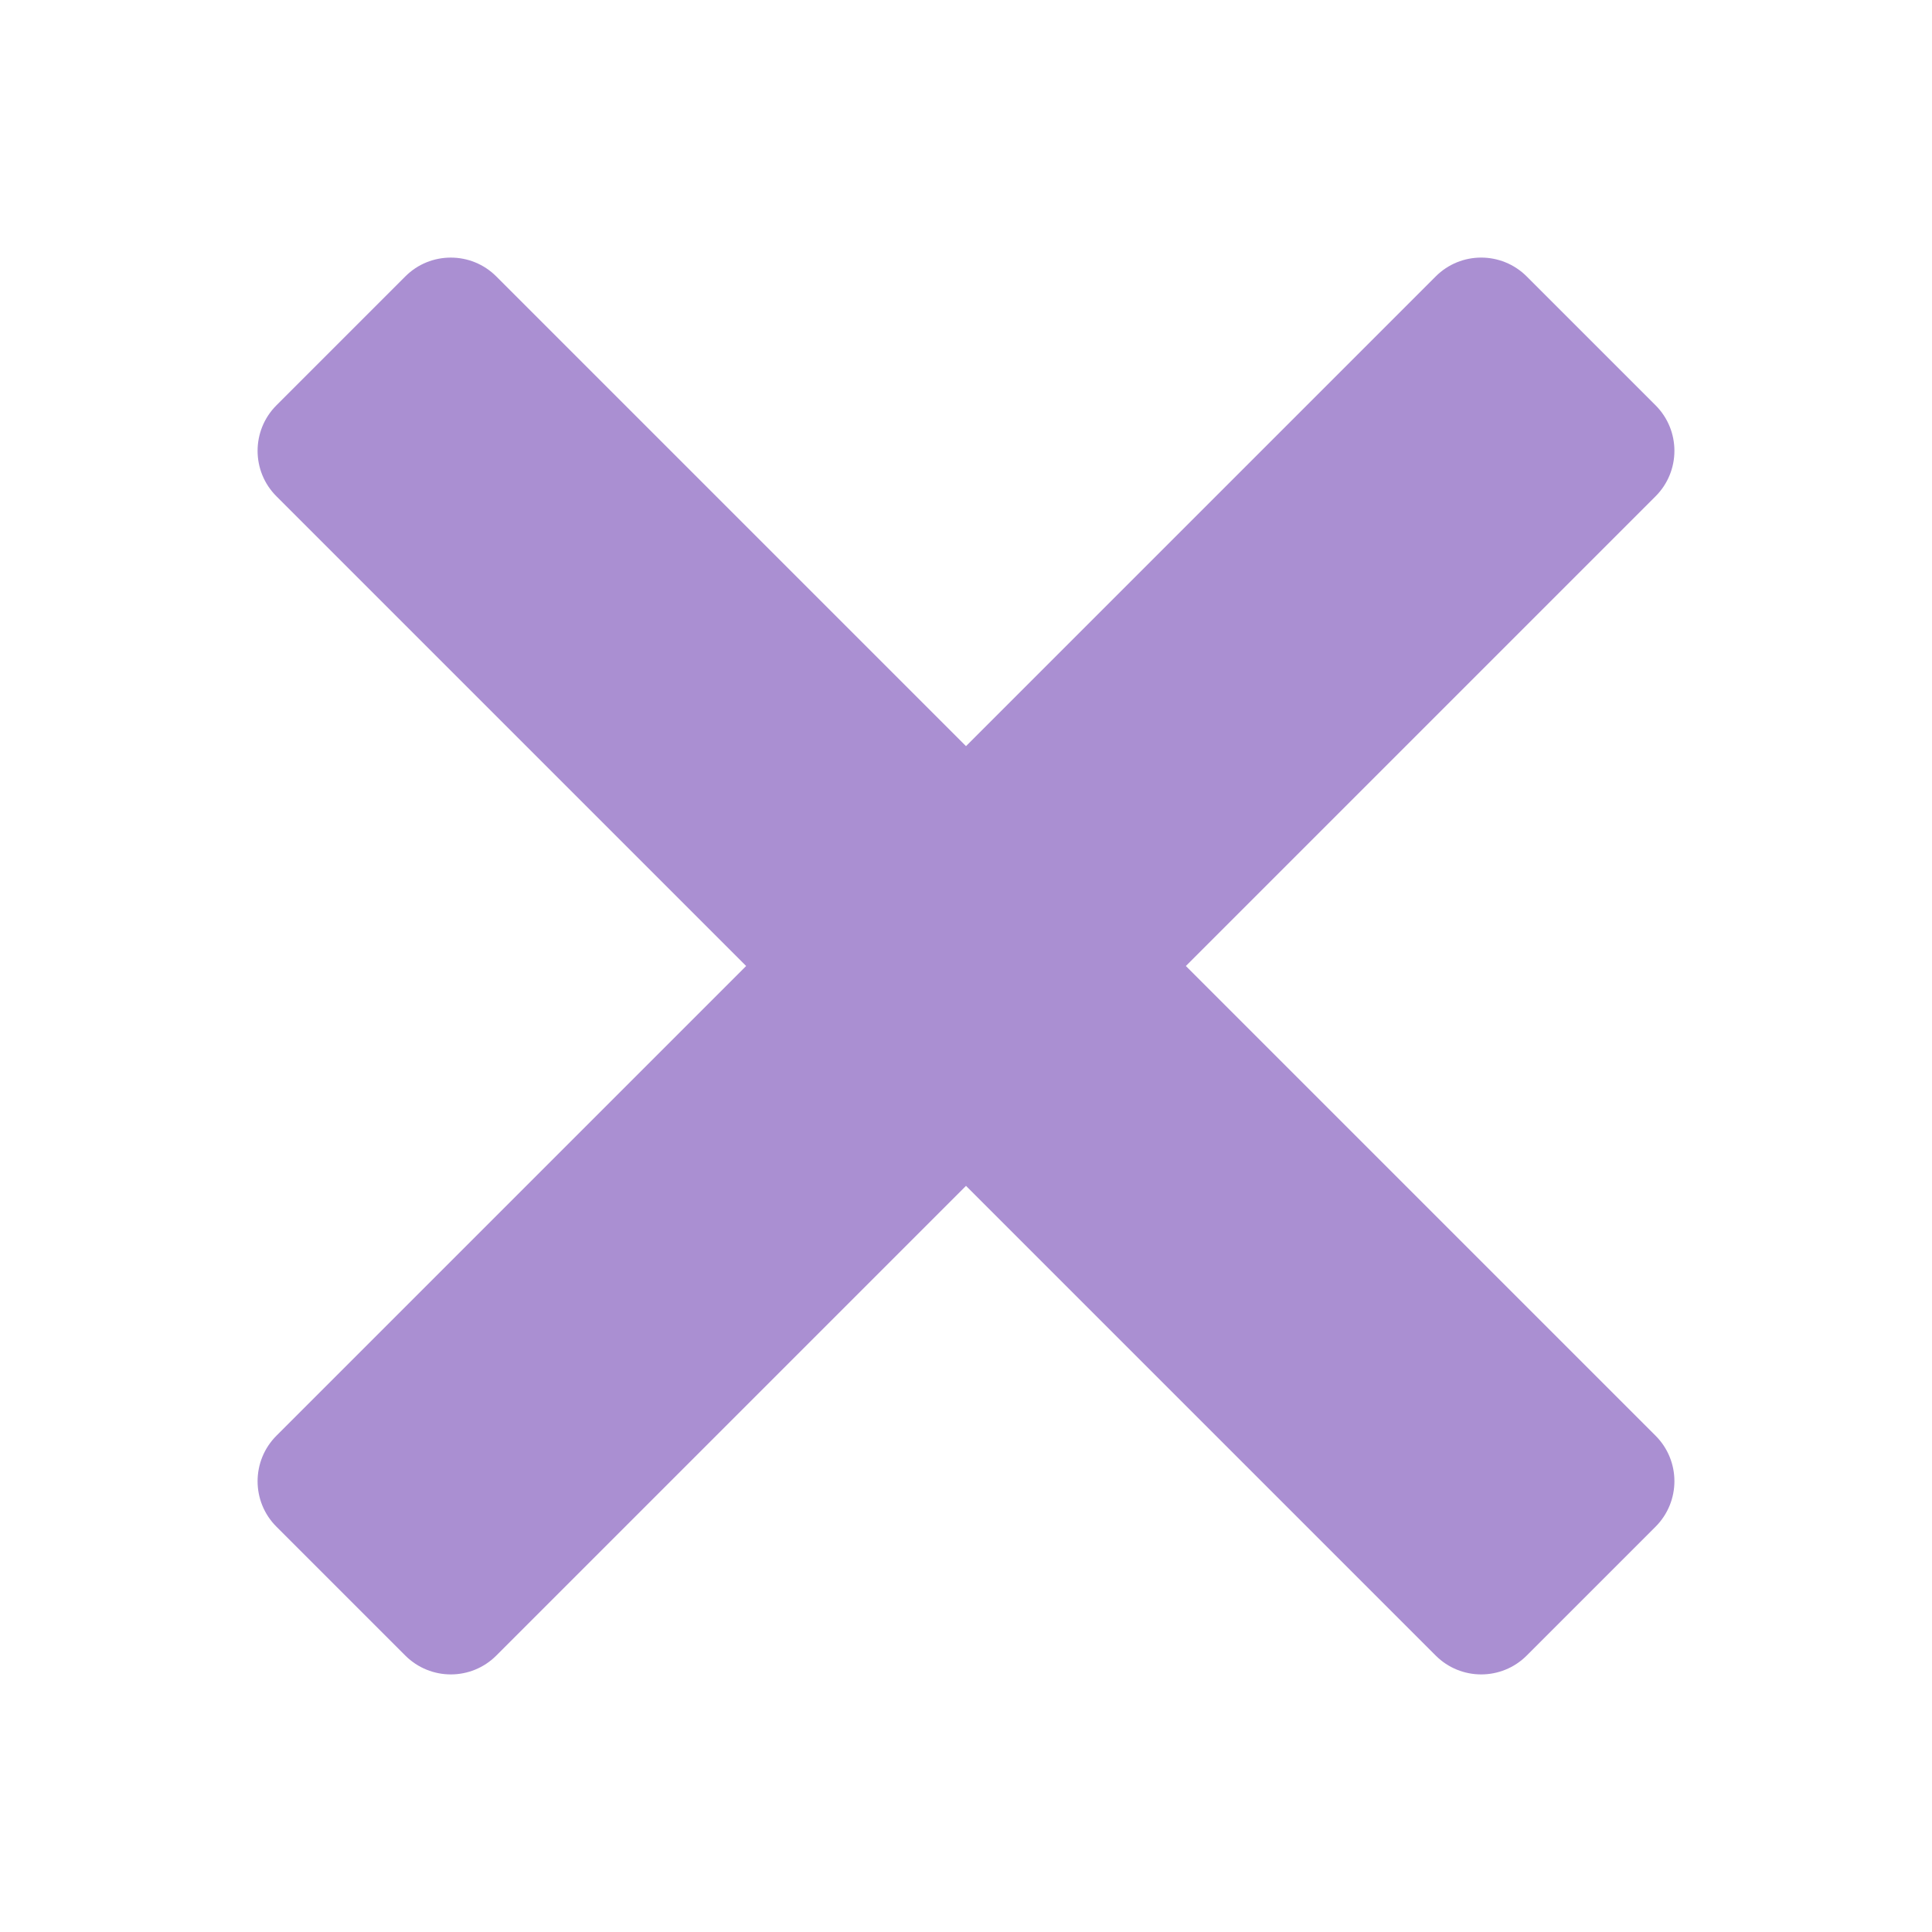
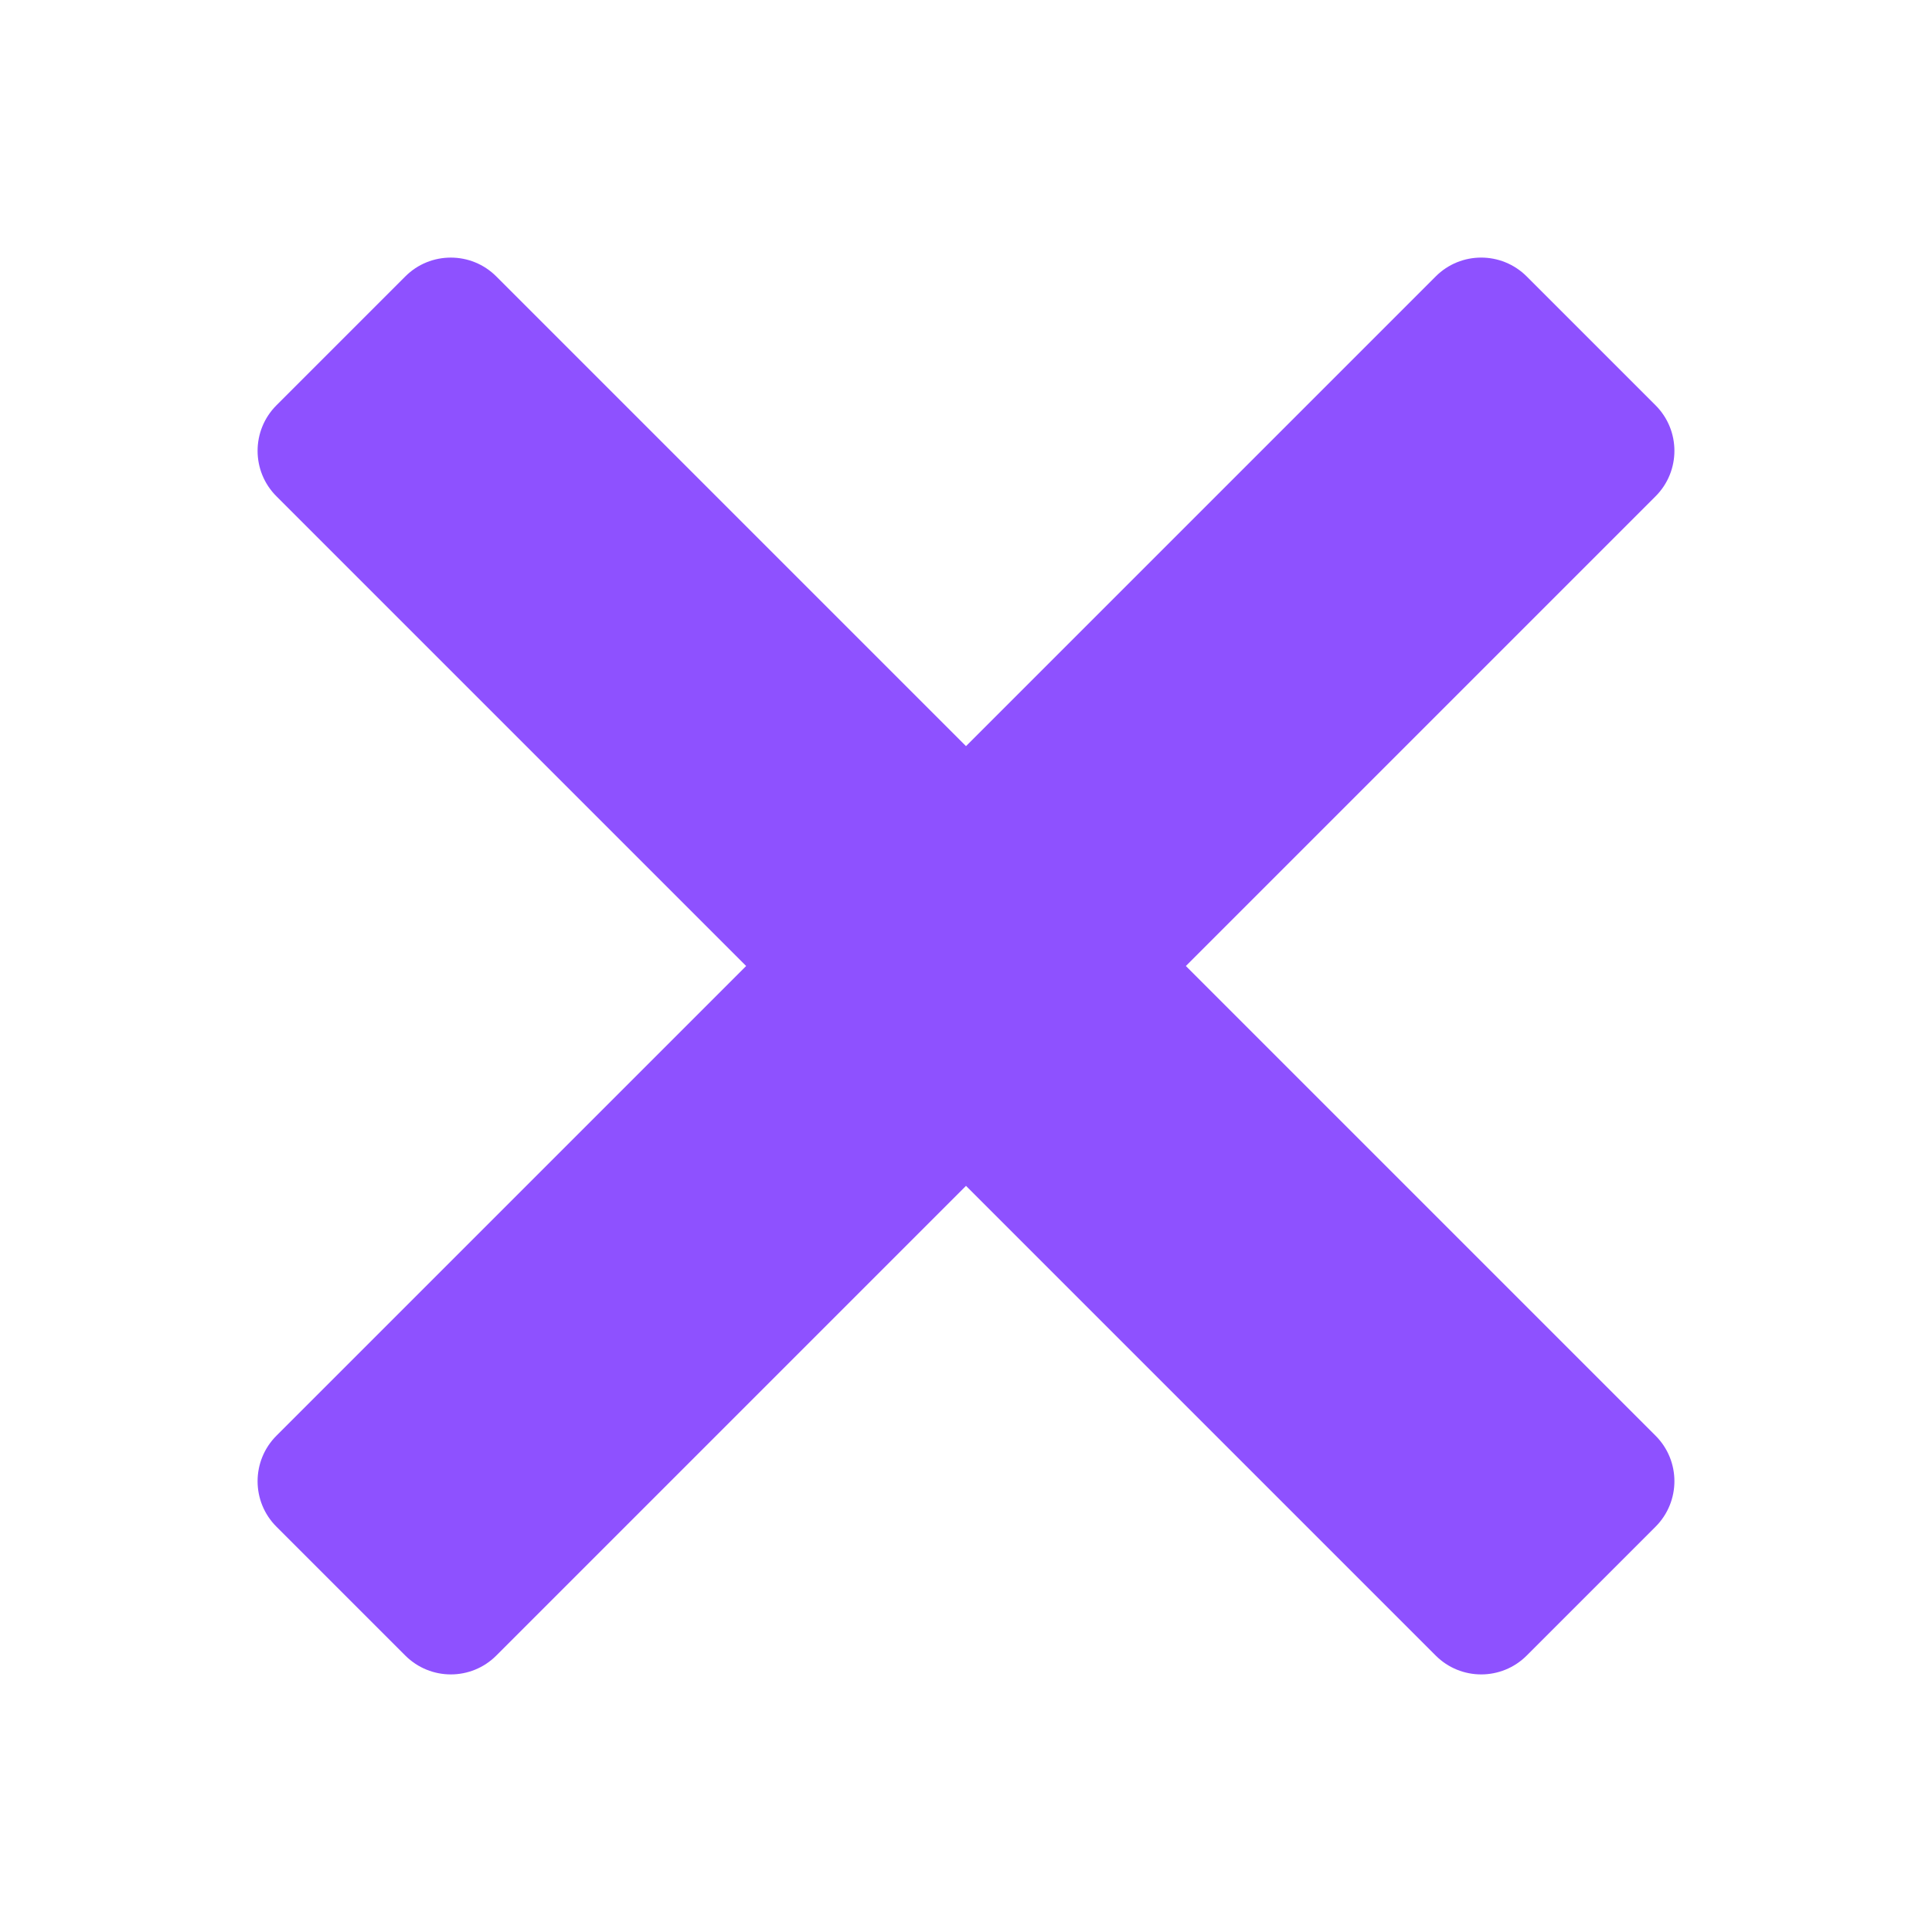
<svg xmlns="http://www.w3.org/2000/svg" viewBox="0,0,256,256" width="30px" height="30px" fill-rule="nonzero">
-   <g fill="#aa8fd2" fill-rule="nonzero" stroke="none" stroke-width="1" stroke-linecap="butt" stroke-linejoin="miter" stroke-miterlimit="10" stroke-dasharray="" stroke-dashoffset="0" font-family="none" font-weight="none" font-size="none" text-anchor="none" style="mix-blend-mode: normal">
+   <g fill="#8e51ff" fill-rule="nonzero" stroke="none" stroke-width="1" stroke-linecap="butt" stroke-linejoin="miter" stroke-miterlimit="10" stroke-dasharray="" stroke-dashoffset="0" font-family="none" font-weight="none" font-size="none" text-anchor="none" style="mix-blend-mode: normal">
    <g transform="scale(8.53333,8.53333)">
      <path d="M7,4c-0.256,0 -0.512,0.097 -0.707,0.293l-2,2c-0.391,0.391 -0.391,1.024 0,1.414l7.293,7.293l-7.293,7.293c-0.391,0.391 -0.391,1.024 0,1.414l2,2c0.391,0.391 1.024,0.391 1.414,0l7.293,-7.293l7.293,7.293c0.39,0.391 1.024,0.391 1.414,0l2,-2c0.391,-0.391 0.391,-1.024 0,-1.414l-7.293,-7.293l7.293,-7.293c0.391,-0.39 0.391,-1.024 0,-1.414l-2,-2c-0.391,-0.391 -1.024,-0.391 -1.414,0l-7.293,7.293l-7.293,-7.293c-0.196,-0.196 -0.451,-0.293 -0.707,-0.293z" />
    </g>
  </g>
</svg>
